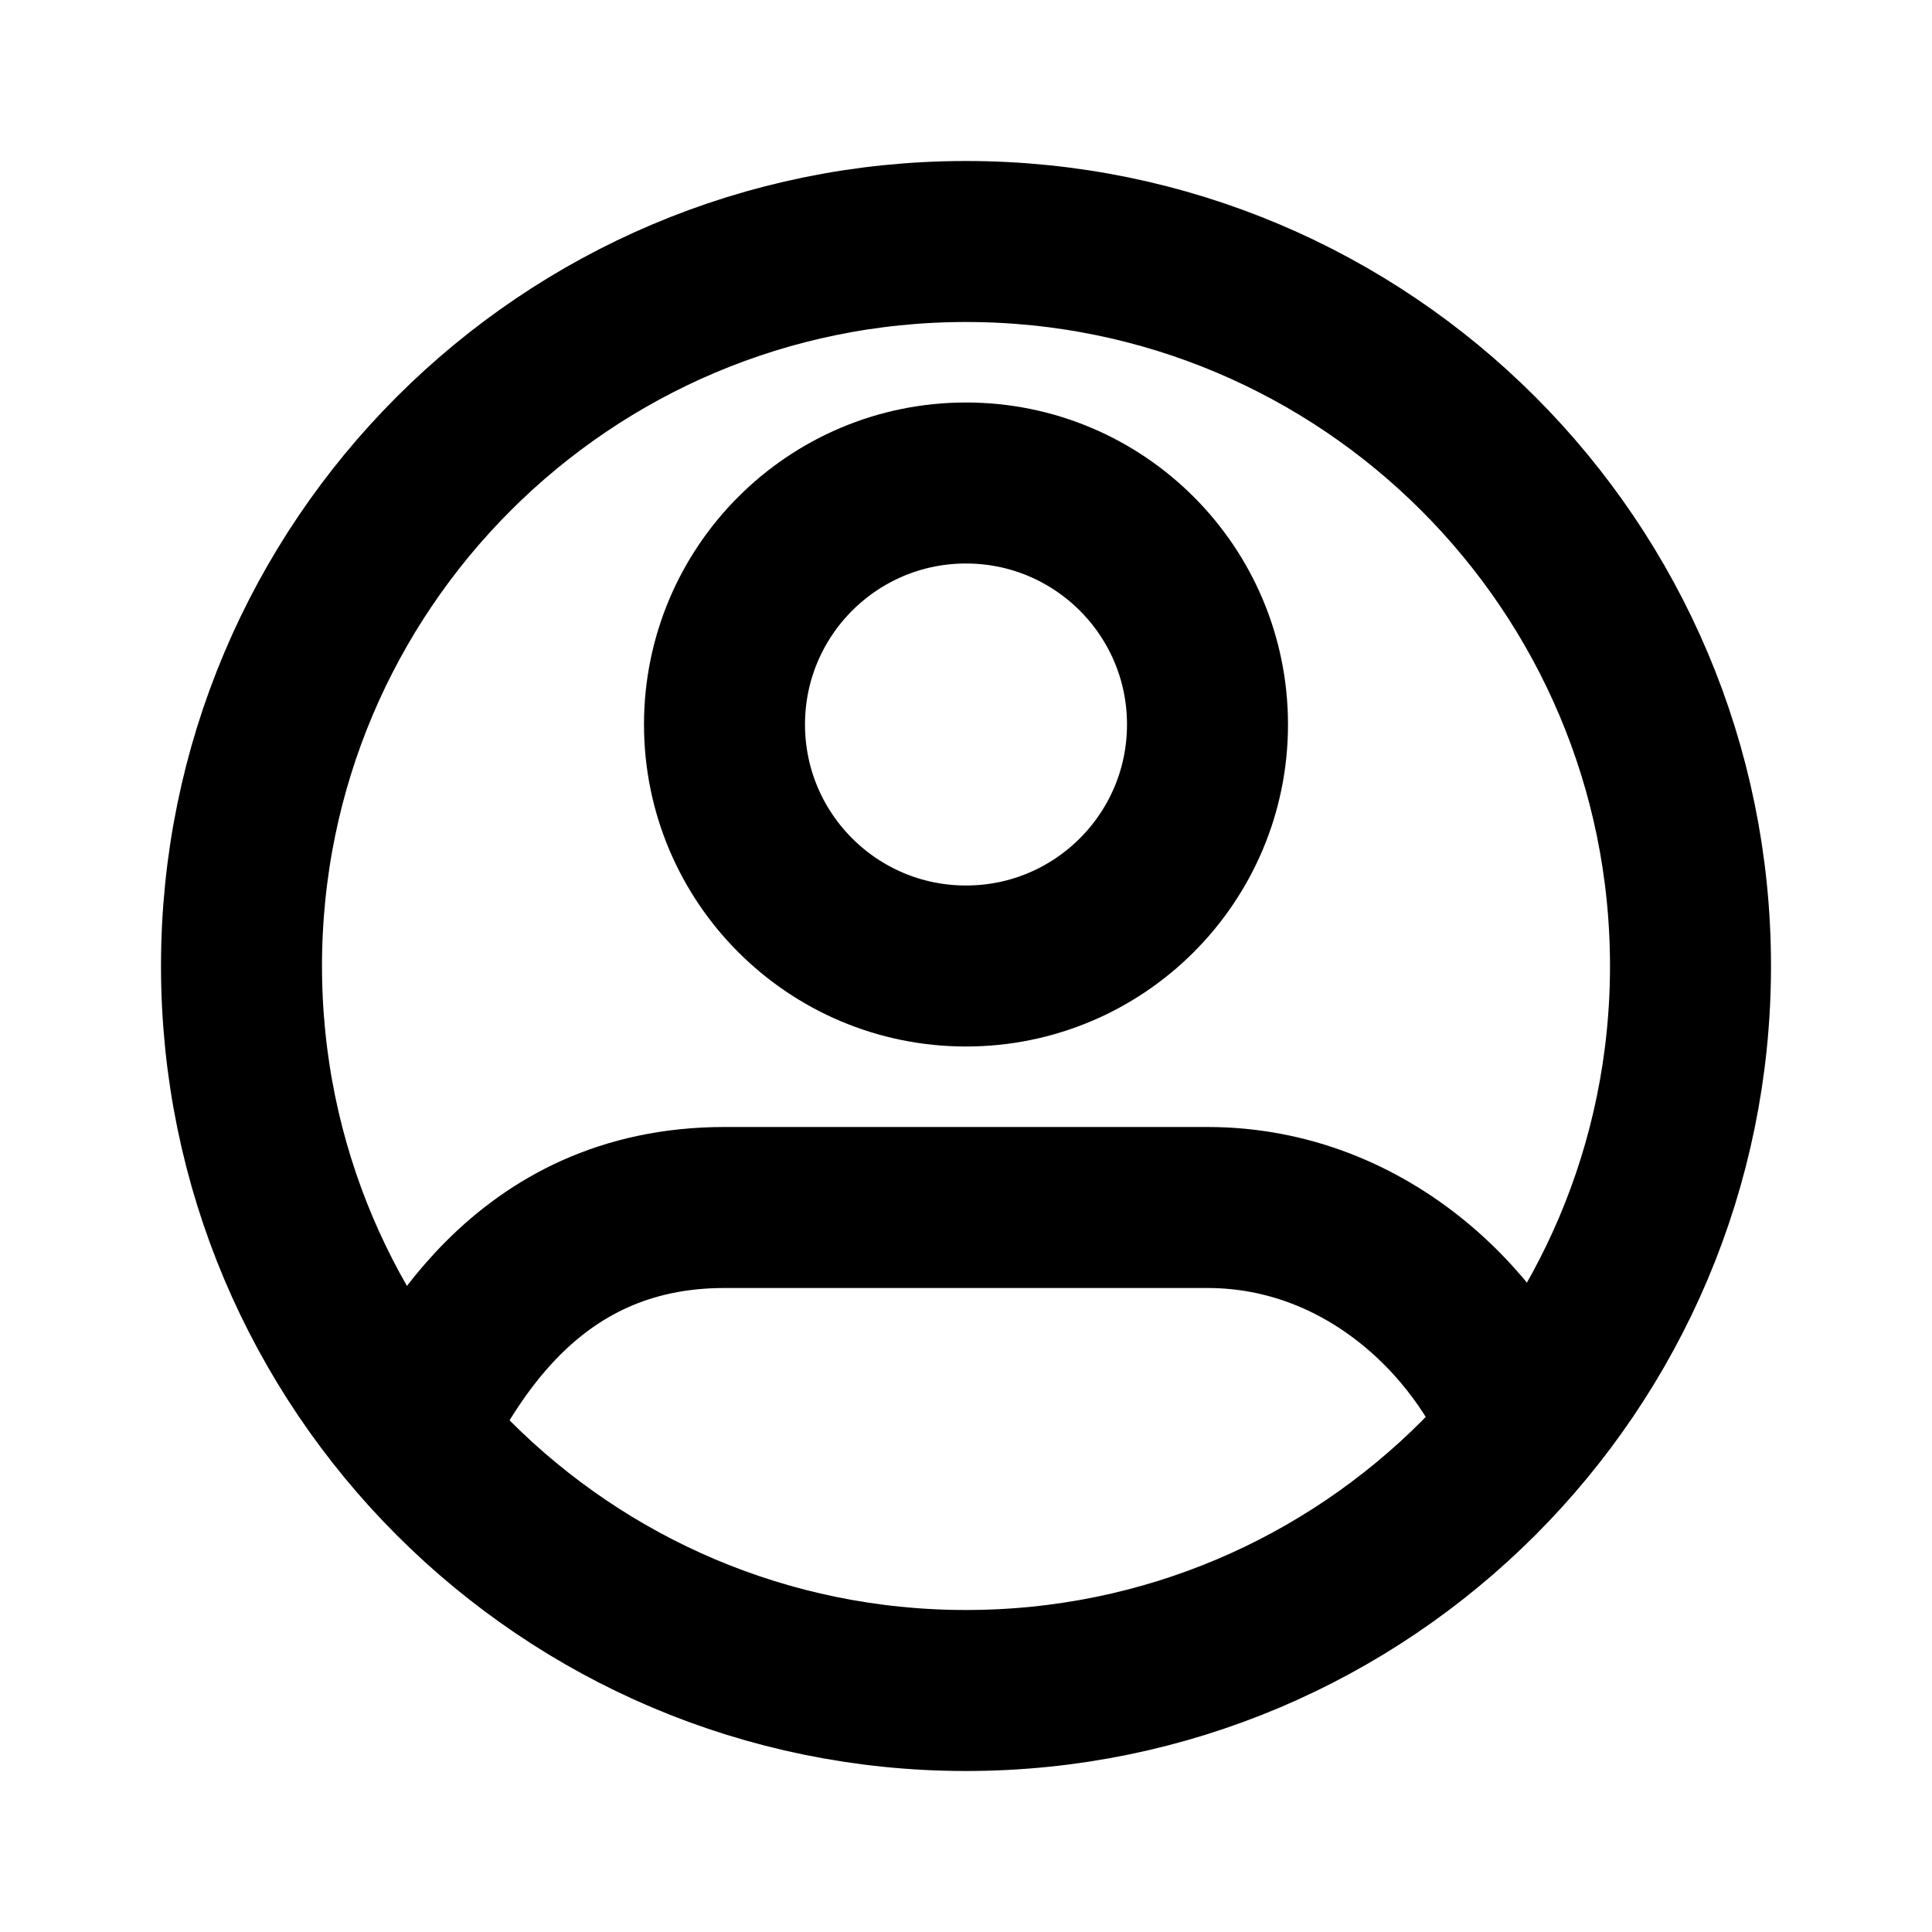
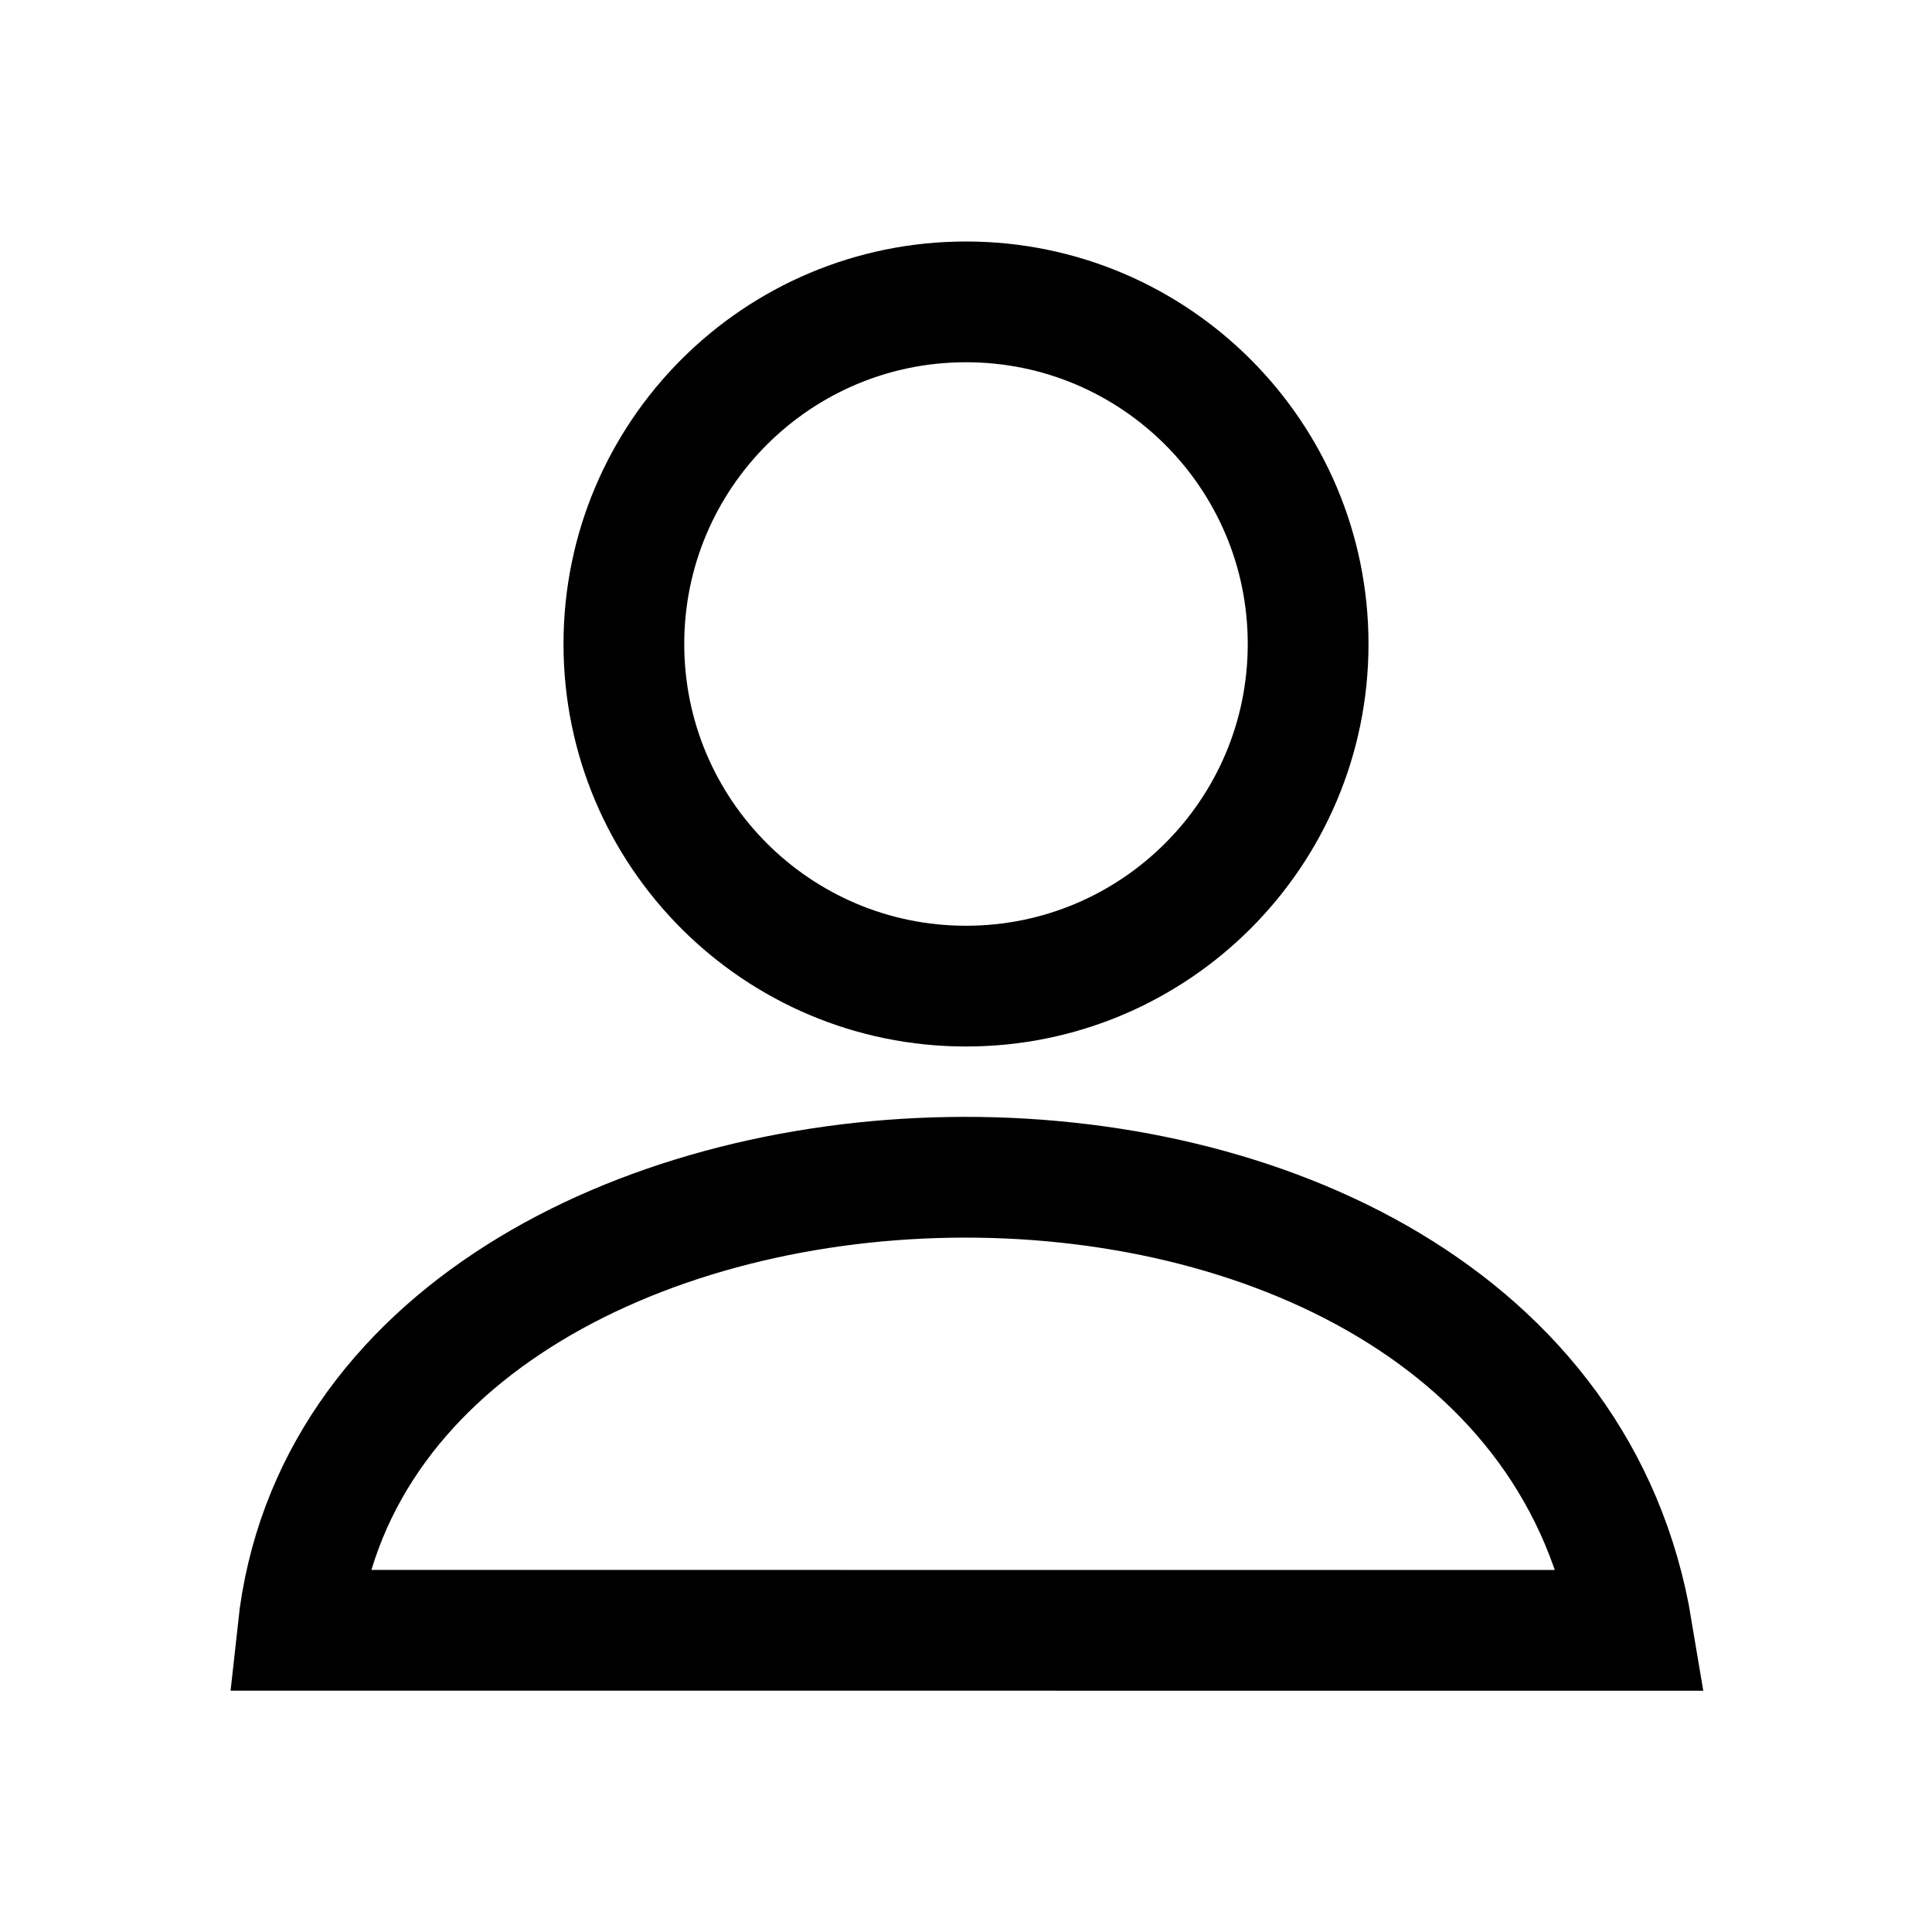
<svg xmlns="http://www.w3.org/2000/svg" width="24" height="24" viewBox="0 0 24 24" fill="none">
-   <circle cx="12" cy="12" r="9" stroke="currentColor" stroke-width="2" />
-   <path d="M5 18C5.5 17 6.5 15 9 15H15C17 15 18.5 16.5 19 18" stroke="currentColor" stroke-width="2" />
-   <circle cx="12" cy="9" r="3" stroke="currentColor" stroke-width="2" />
+   <path d="M3.7 20.252C4.487 13 18.987 12.5 20.274 20.253L3.7 20.252Z" stroke="currentColor" stroke-width="1.5" stroke-linecap="round" />
+   <path d="M16.25 8C16.25 10.347 14.347 12.25 12 12.25C9.653 12.25 7.75 10.347 7.75 8C7.75 5.653 9.653 3.75 12 3.75C14.347 3.75 16.25 5.653 16.25 8Z" stroke="currentColor" stroke-width="1.5" />
</svg>
